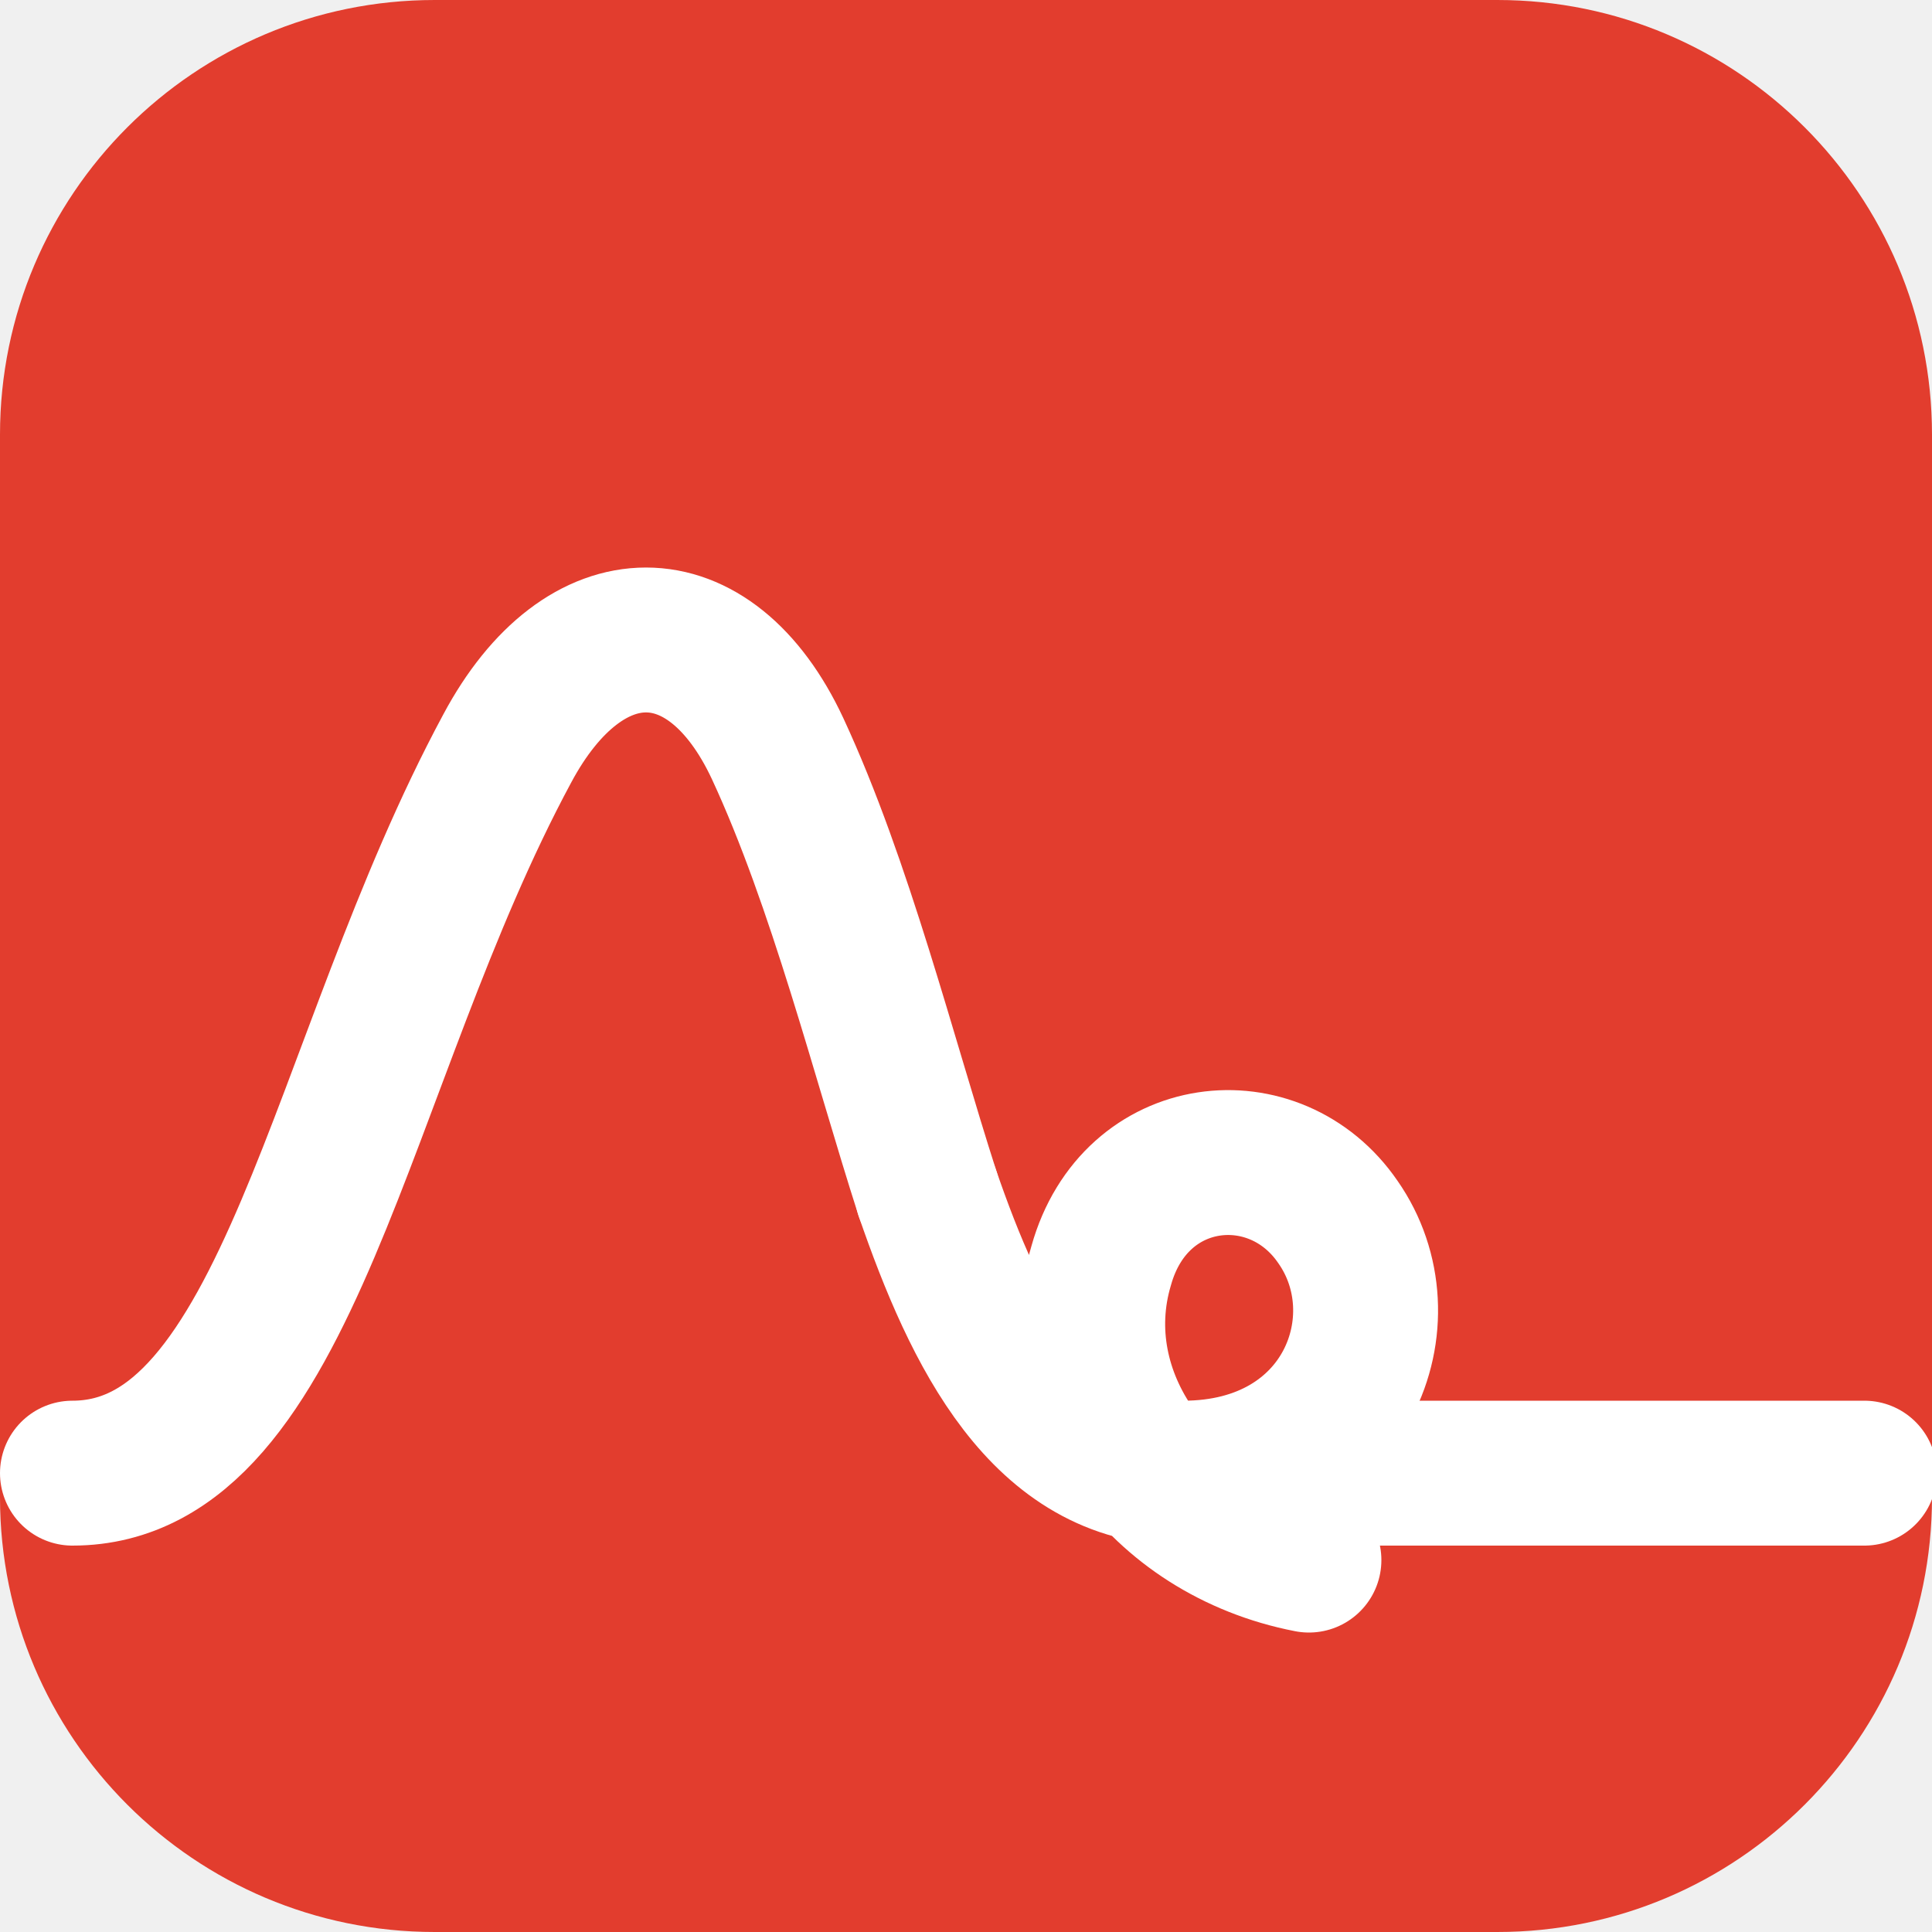
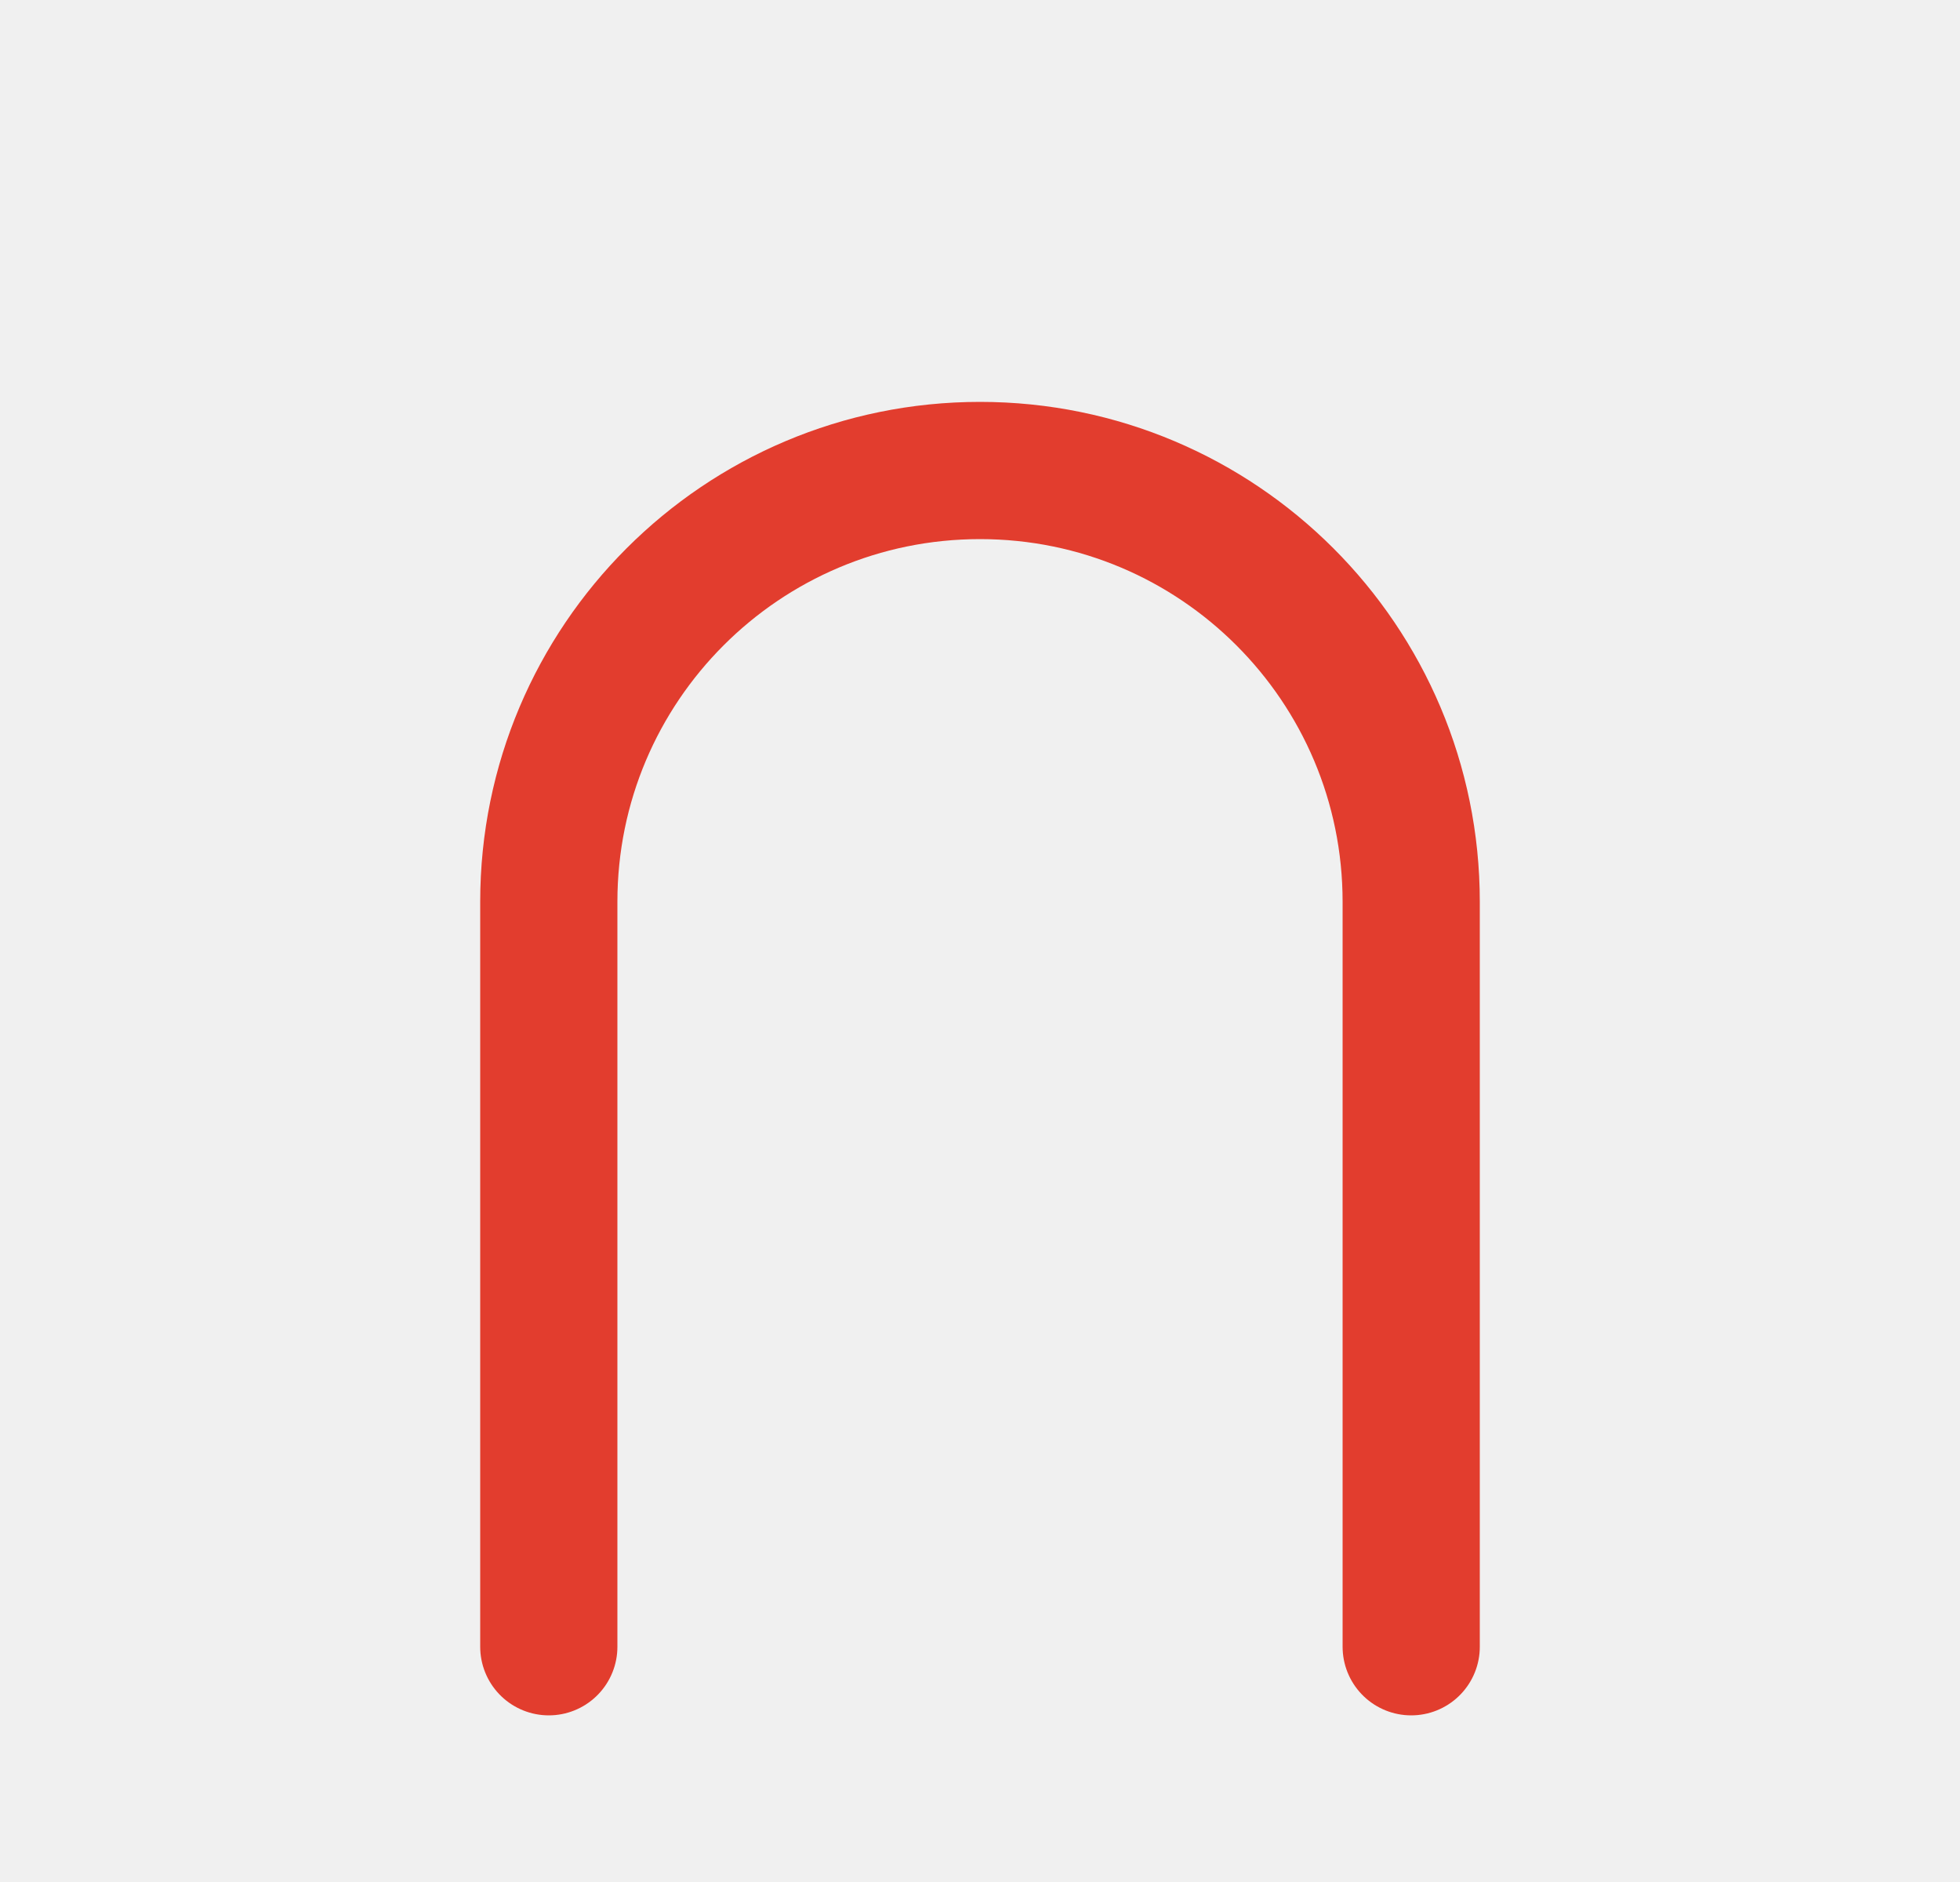
- <svg xmlns="http://www.w3.org/2000/svg" width="40" height="40" viewBox="0 0 40 40">
-   <rect width="40" height="40" rx="9" fill="#E23D2E" />
-   <g transform="translate(0,7)" fill="none" stroke="#FFFFFF" stroke-width="3" stroke-linecap="round">
-     <path d="M1.5 23.5c4.5 0 5.5-8.5 9-15 1.6-3 4.2-3 5.6 0 1.3 2.8 2.2 6.4 3.1 9.2" />
-     <path d="M19.2 17.7c1 2.9 2.4 5.8 5.3 5.8 3.4 0 4.6-3.2 3.2-5.2-1.3-1.9-4.2-1.6-4.9.9-.8 2.7 1.2 5.5 4.3 6.1" />
-     <path d="M27.6 23.5h11" />
-   </g>
+ <svg xmlns="http://www.w3.org/2000/svg" viewBox="0 0 100 96">
+   <path d="M28 84 L28 46 A22 22 0 0 1 72 46 L72 84" fill="none" stroke="#E23D2E" stroke-width="7" stroke-linecap="round" stroke-linejoin="round" />
</svg>
